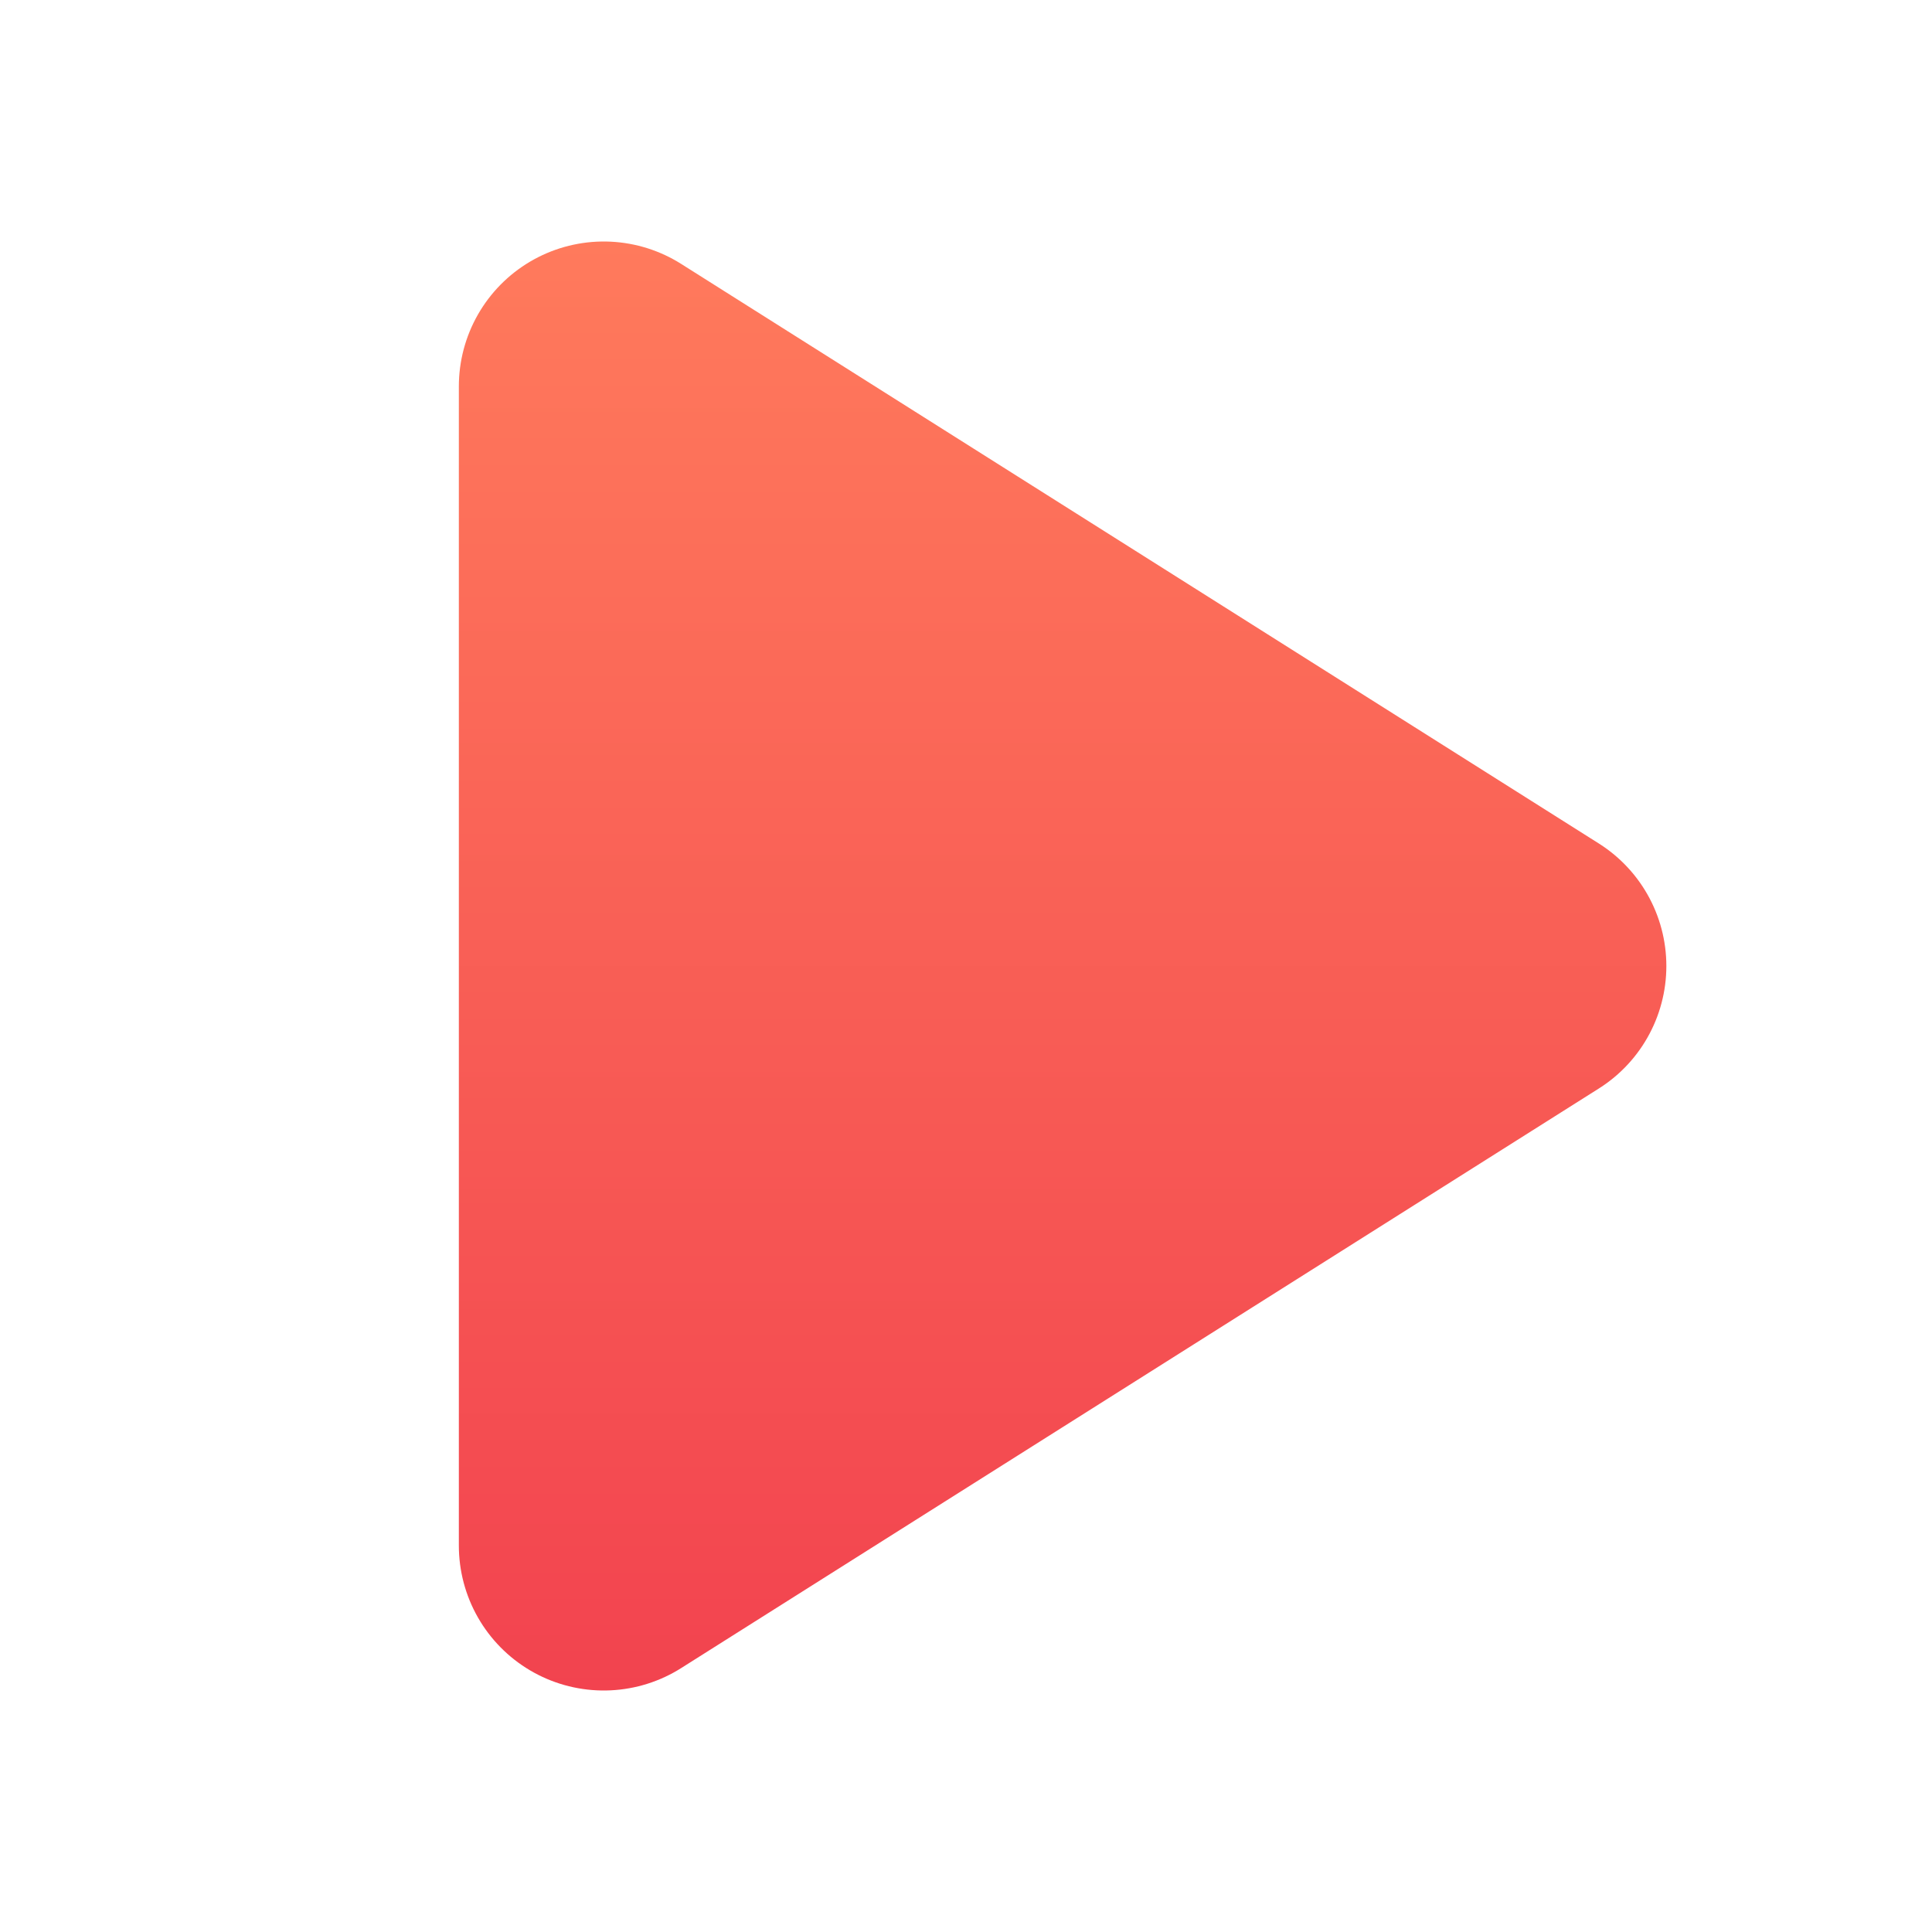
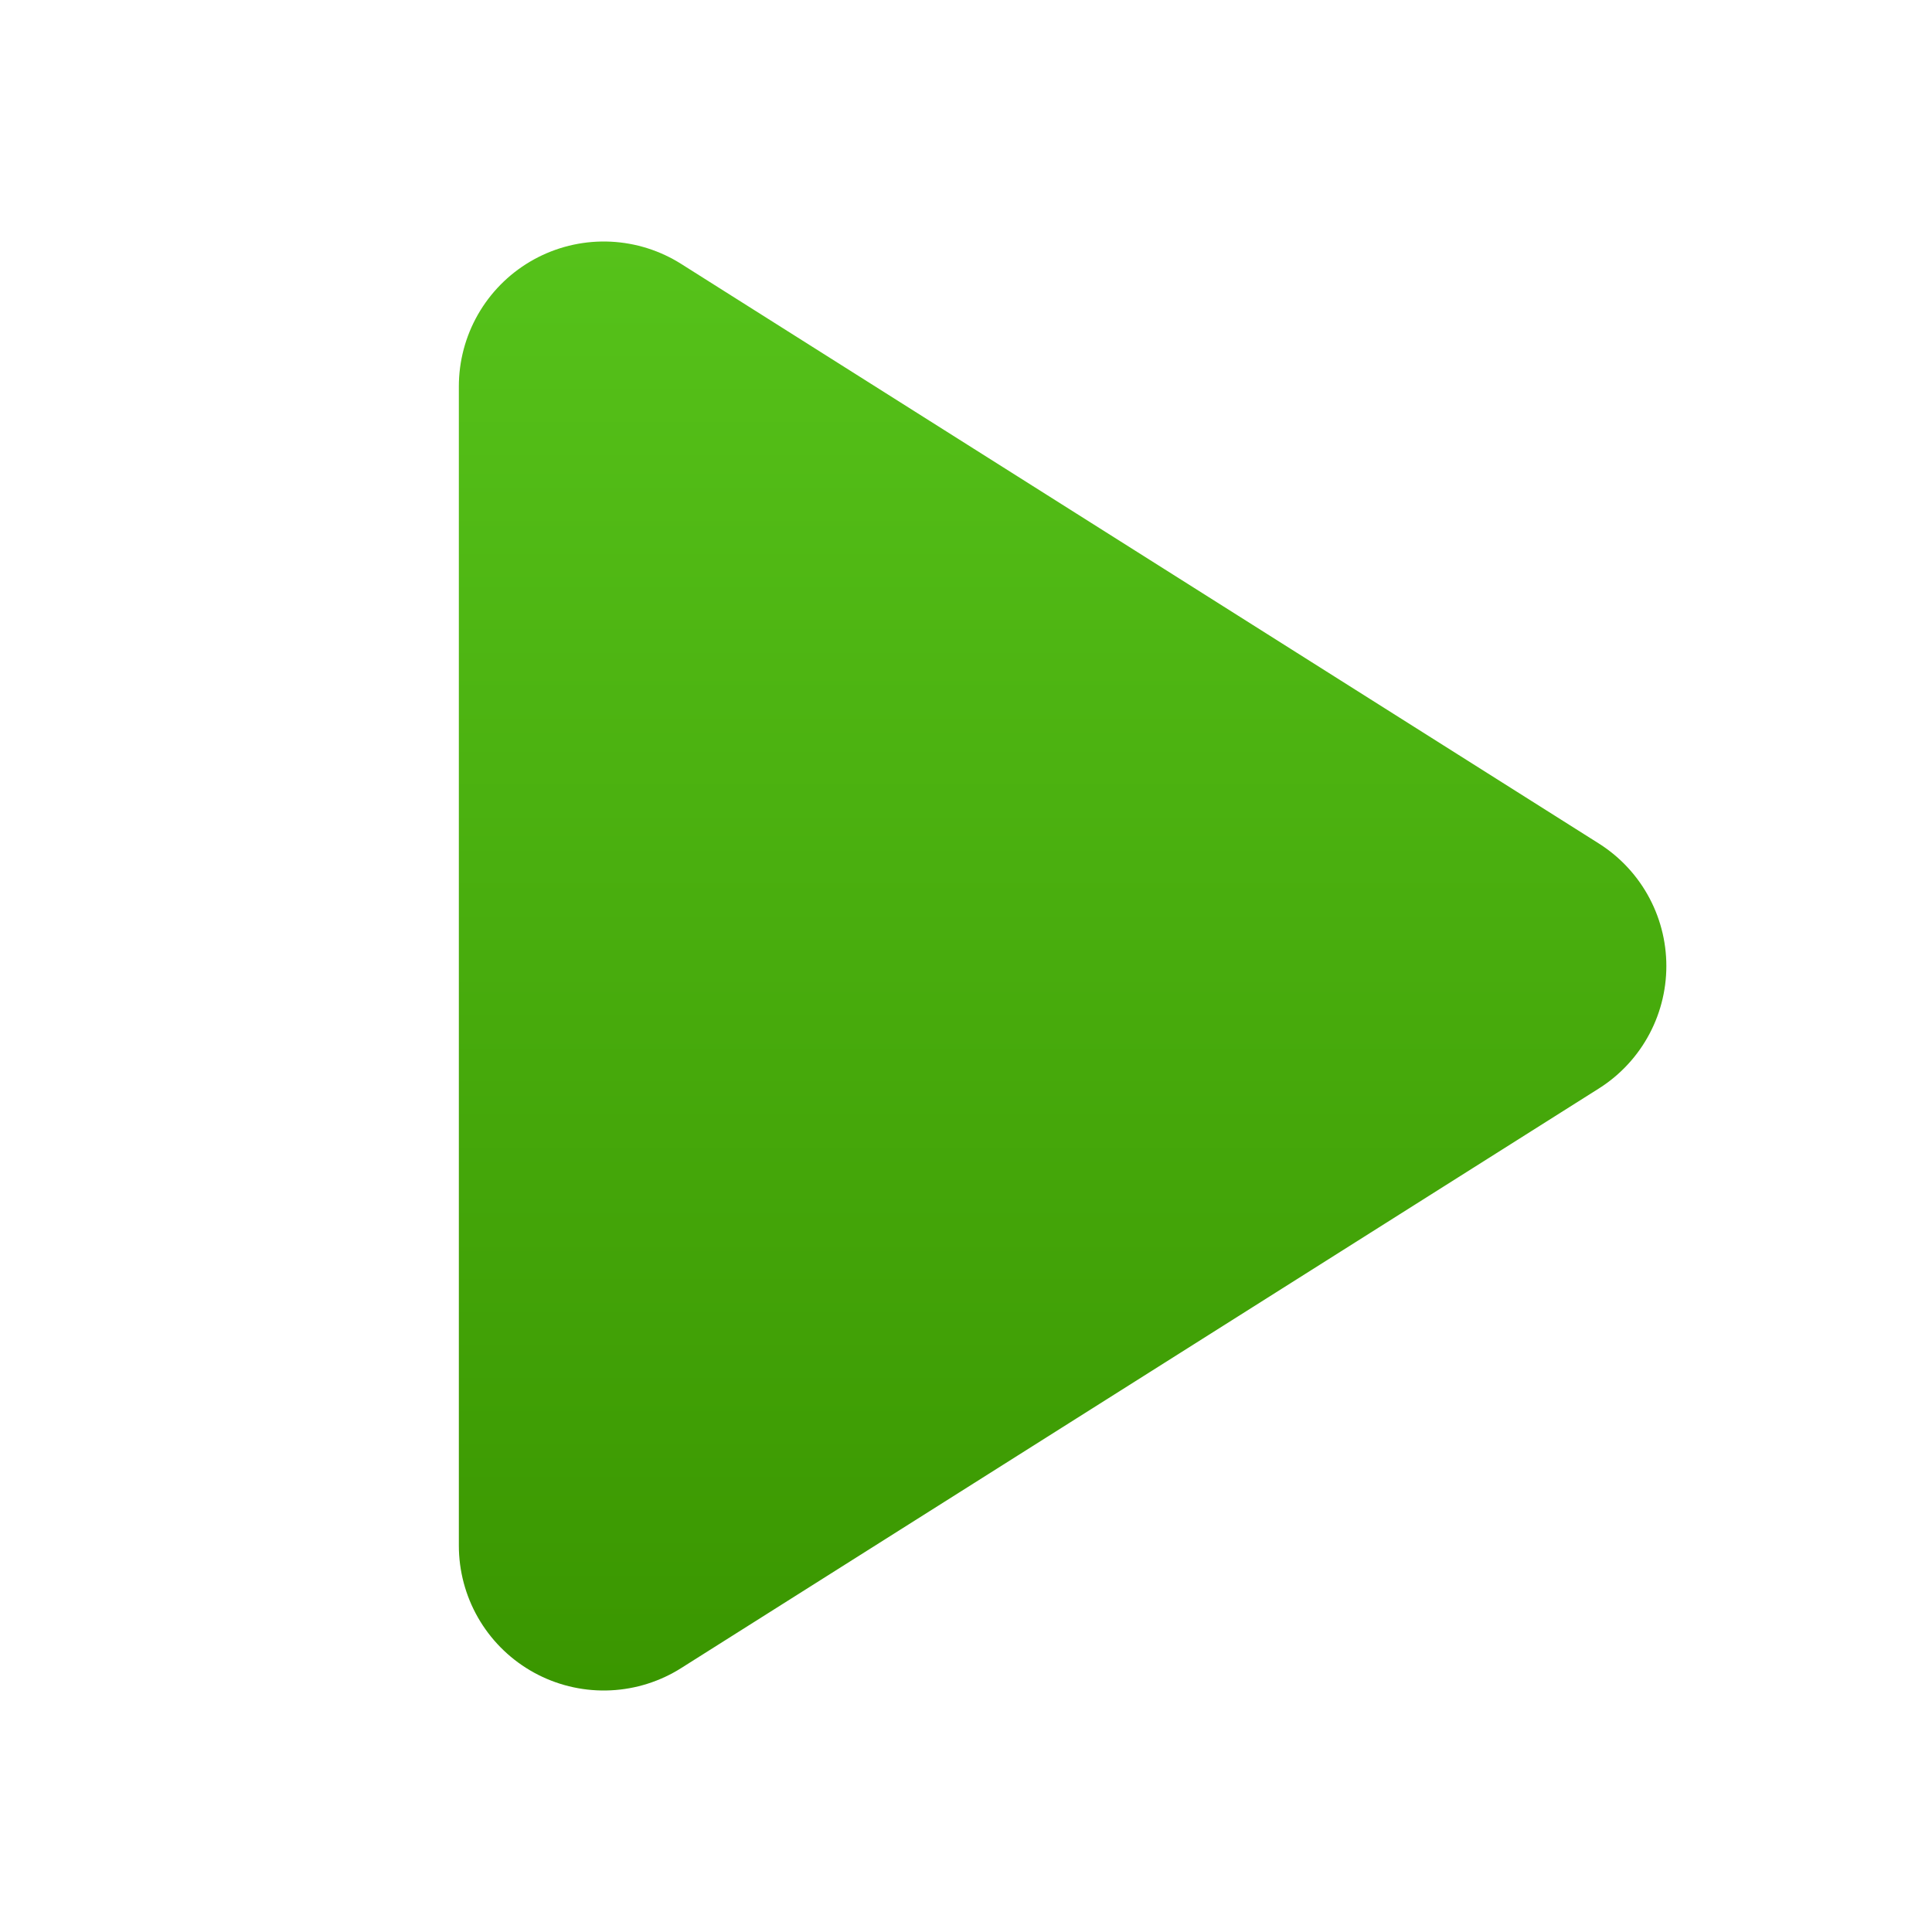
<svg xmlns="http://www.w3.org/2000/svg" width="16" height="16" viewBox="0 0 16 16" version="1.1" id="svg2">
  <defs id="defs2">
    <linearGradient id="a" gradientUnits="userSpaceOnUse" x1="0" y1="2" x2="0" y2="14">
-       <stop offset="0" stop-color="#ff7a5c" id="stop1" />
-       <stop offset="1" stop-color="#f2434f" id="stop2" />
+       <stop offset="0" stop-color="#56c21a" id="stop1" />
+       <stop offset="1" stop-color="#3a9600" id="stop2" />
    </linearGradient>
  </defs>
  <path d="M5,3.2 L12.6,8 L5,12.8 Z" fill="url(#a)" stroke="url(#a)" stroke-width="2.4" stroke-linejoin="round" id="path2" />
</svg>
